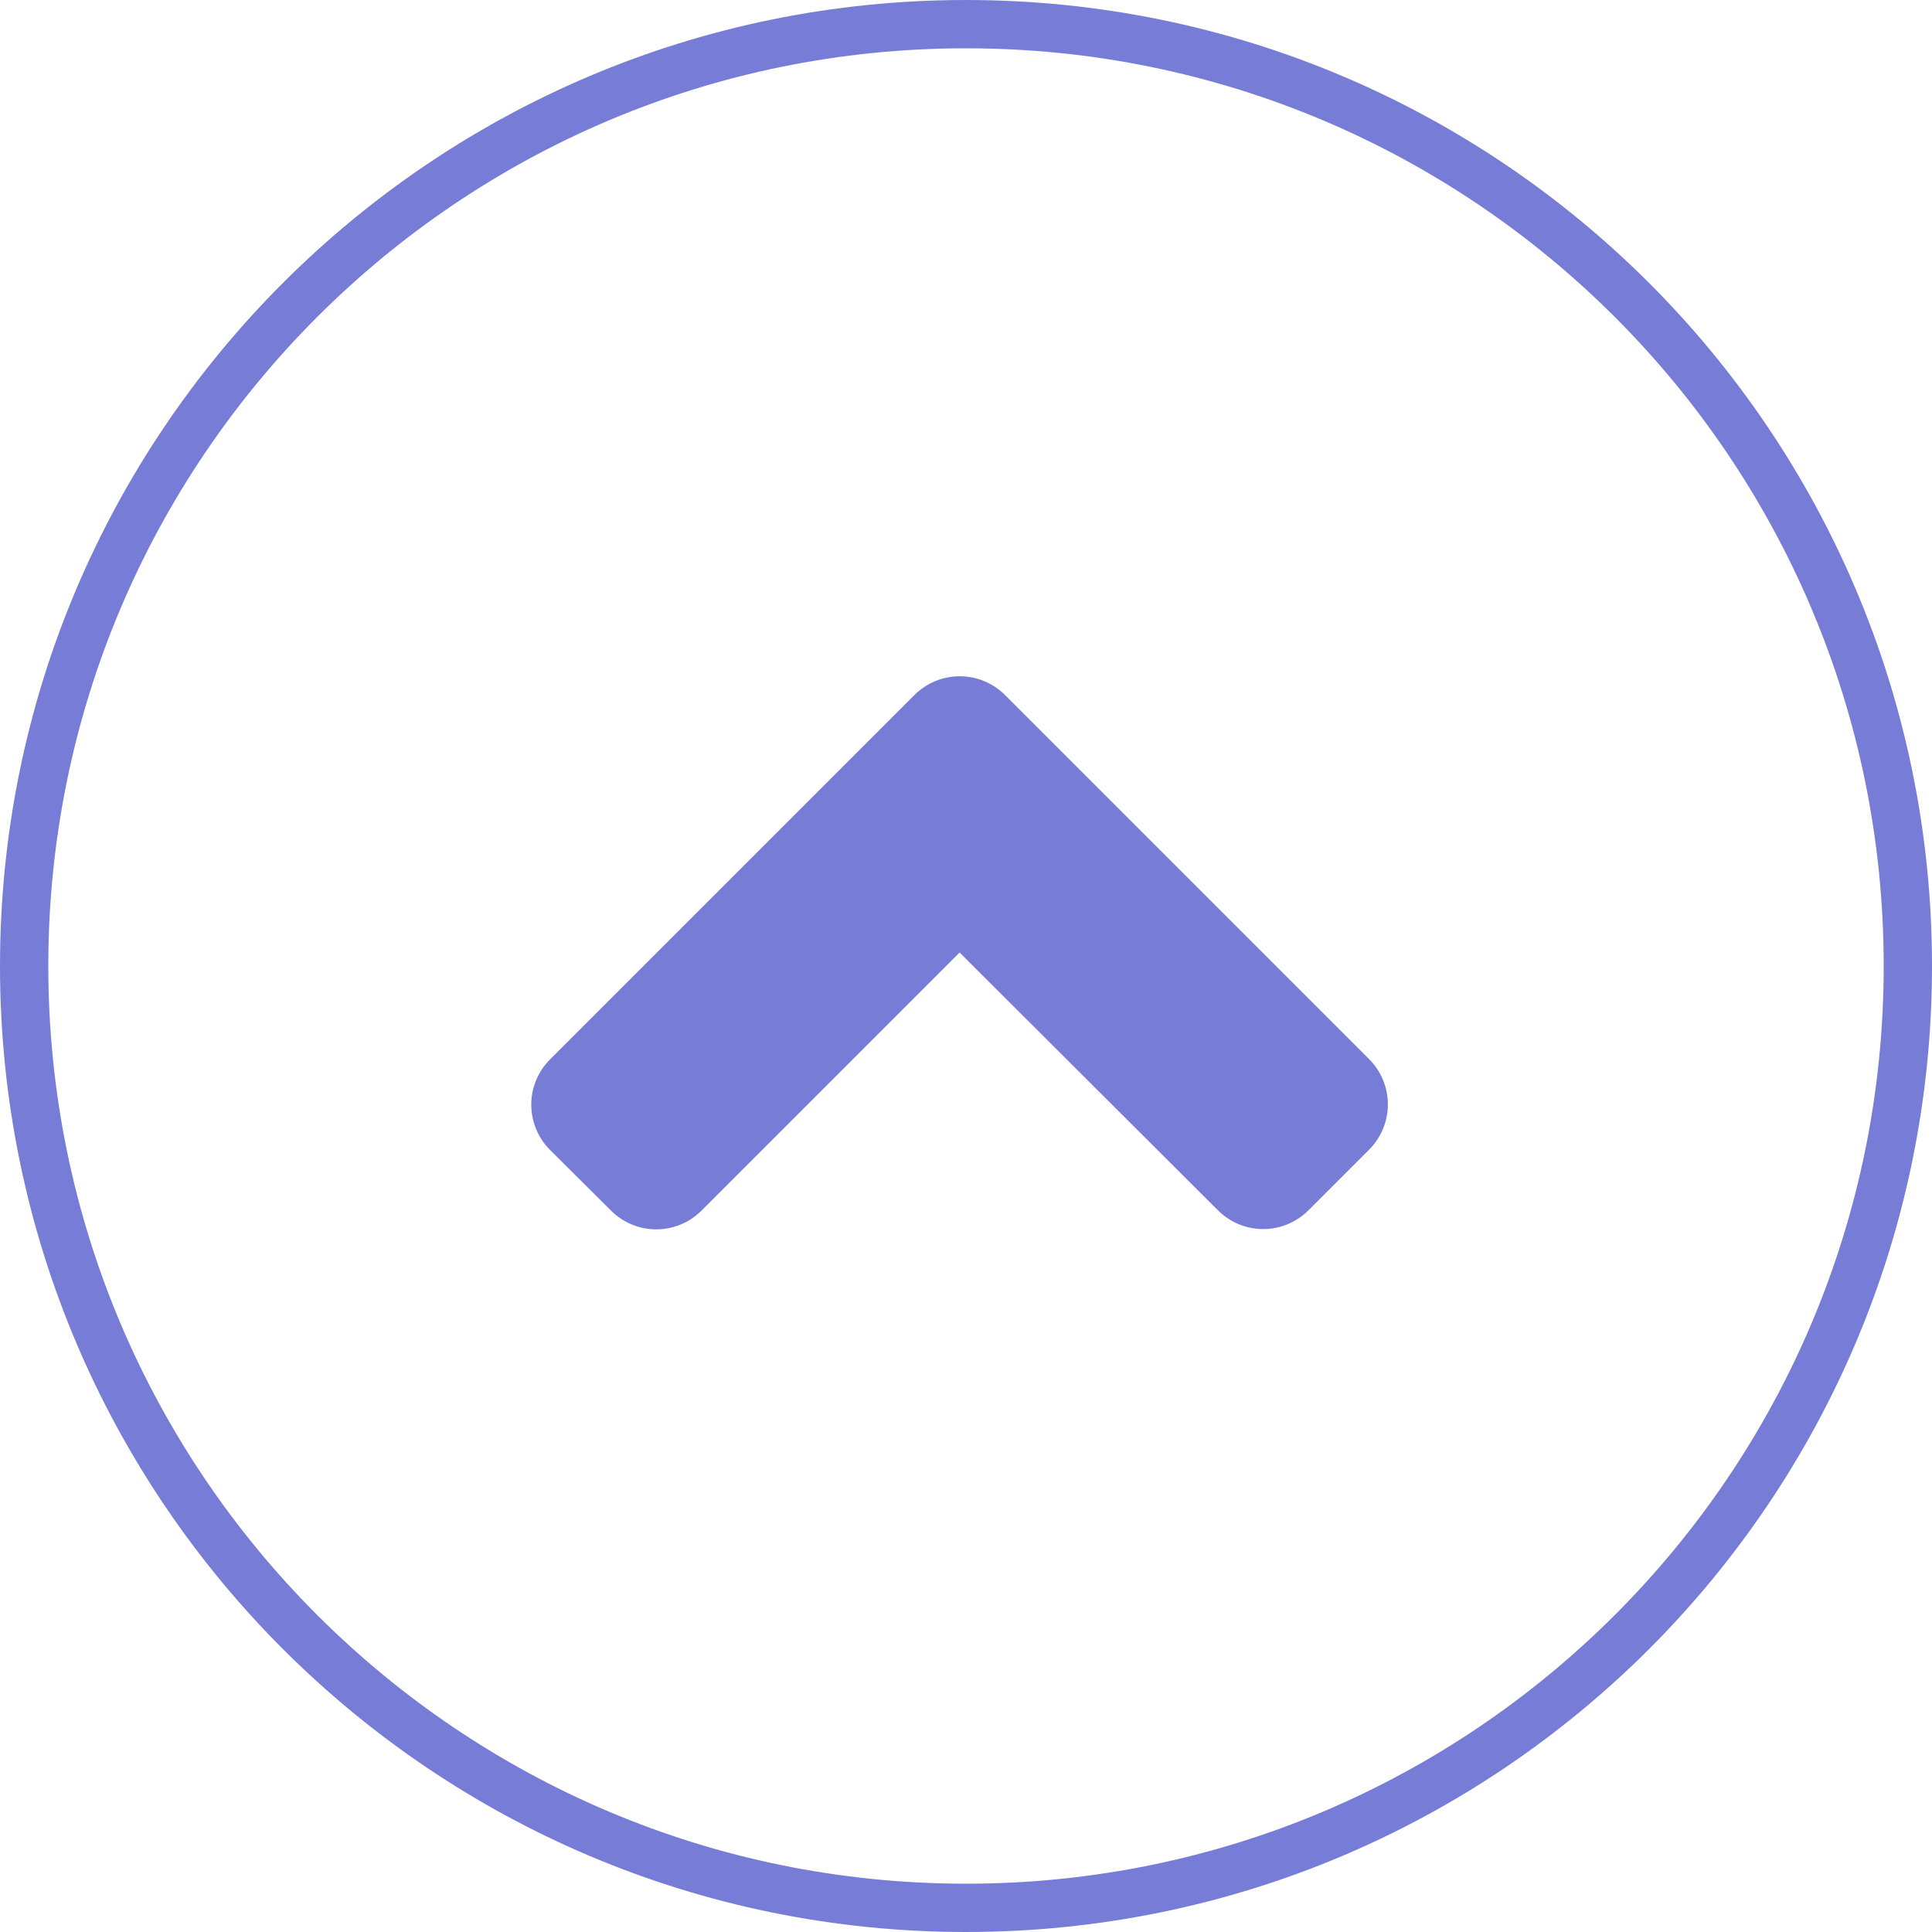
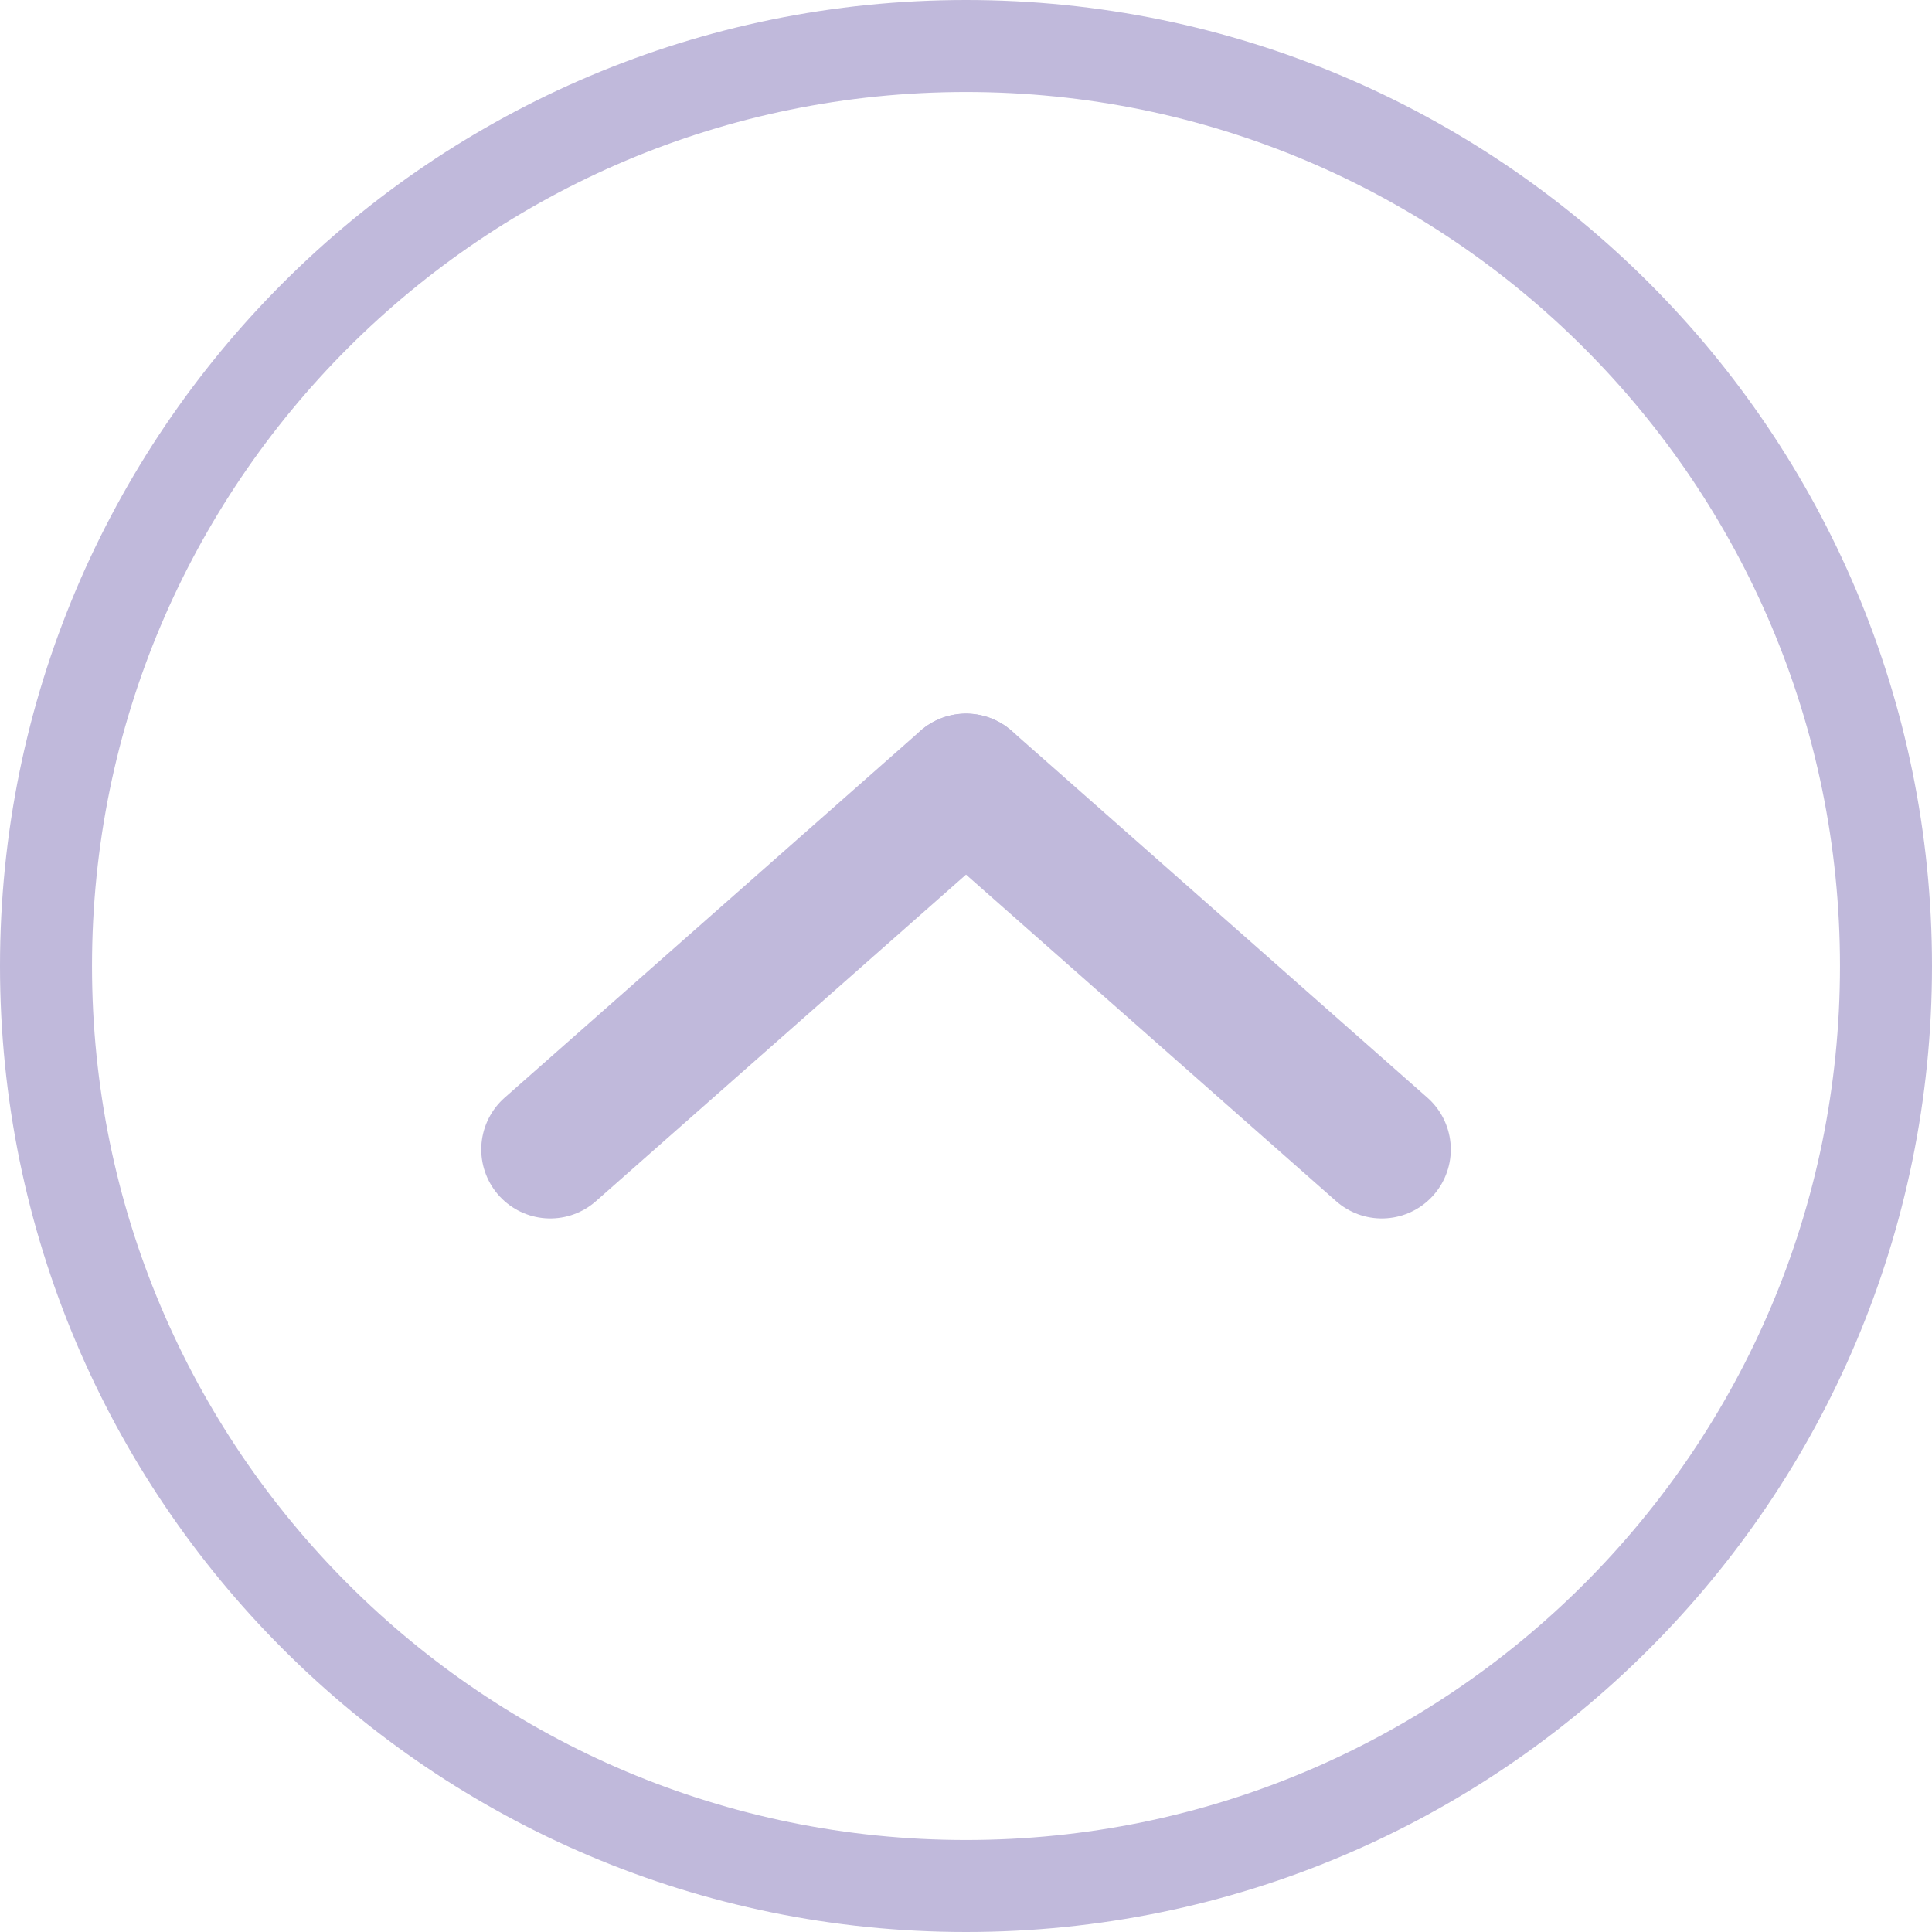
- <svg xmlns="http://www.w3.org/2000/svg" width="40" height="40" viewBox="0 0 40 40">
-   <g>
-     <g fill="none" stroke="#777dd6" transform="translate(-305 -756) translate(305 756)">
-       <circle cx="20" cy="20" r="20" stroke="none" />
-       <circle cx="20" cy="20" r="19.5" />
-     </g>
-     <path fill="#777dd6" d="M9.806 11.124l7.535 7.535a1.324 1.324 0 0 1 0 1.878l-1.252 1.252a1.324 1.324 0 0 1-1.878 0l-5.347-5.335-5.341 5.341a1.324 1.324 0 0 1-1.878 0L.387 20.543a1.324 1.324 0 0 1 0-1.878l7.535-7.535a1.326 1.326 0 0 1 1.884-.006z" transform="translate(-305 -756) translate(316.003 759.267)" />
+ <svg xmlns="http://www.w3.org/2000/svg" width="42" height="42">
+   <defs>
+     <style>
+             .cls-1{fill:none;stroke:#c0b9db;stroke-linecap:round;stroke-width:3px}
+         </style>
+   </defs>
+   <g id="그룹_18491" data-name="그룹 18491" transform="translate(-416.538 -4394.487)">
+     <path id="선_48" data-name="선 48" class="cls-1" transform="translate(428.5 4411.5)" d="M0 7.975 9.038 0" />
+     <path id="선_49" data-name="선 49" class="cls-1" transform="translate(437.539 4411.5)" d="M9.038 7.975 0 0" />
+     <rect id="사각형_23868" data-name="사각형 23868" width="40" height="40" rx="20" transform="translate(417.538 4395.487)" style="stroke-width:2px;fill:none;stroke:#c0b9db" />
  </g>
</svg>
